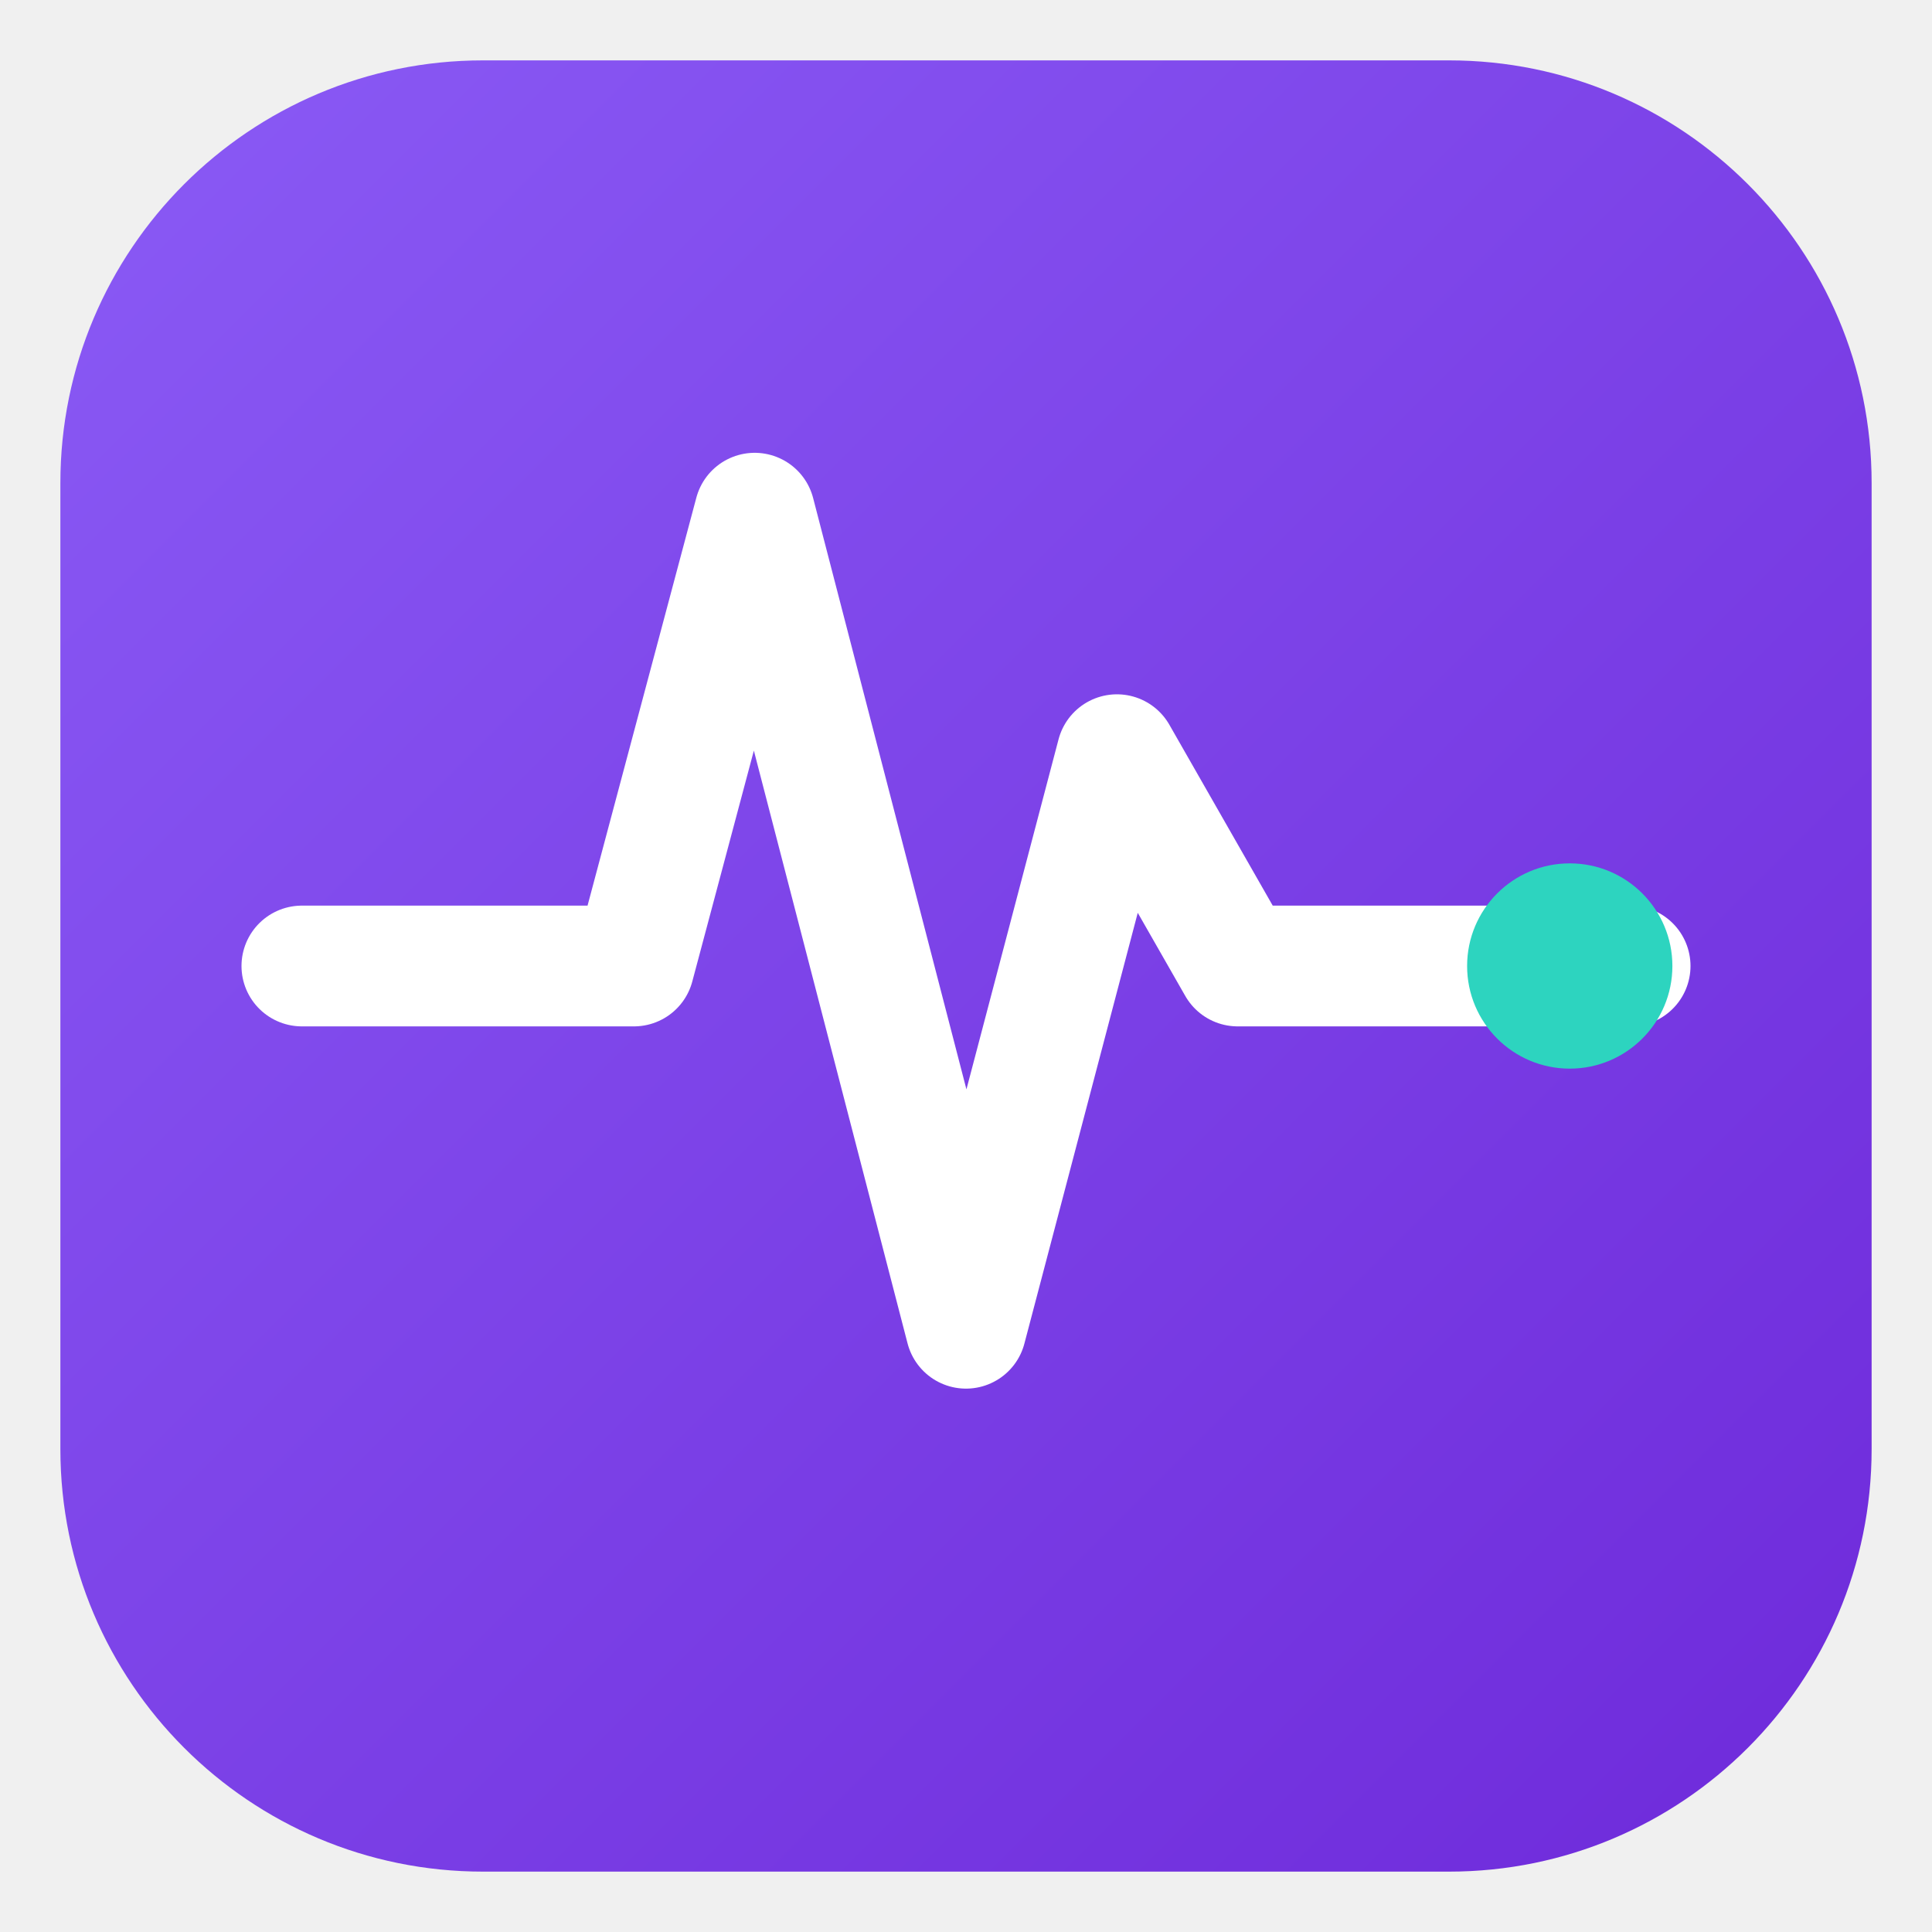
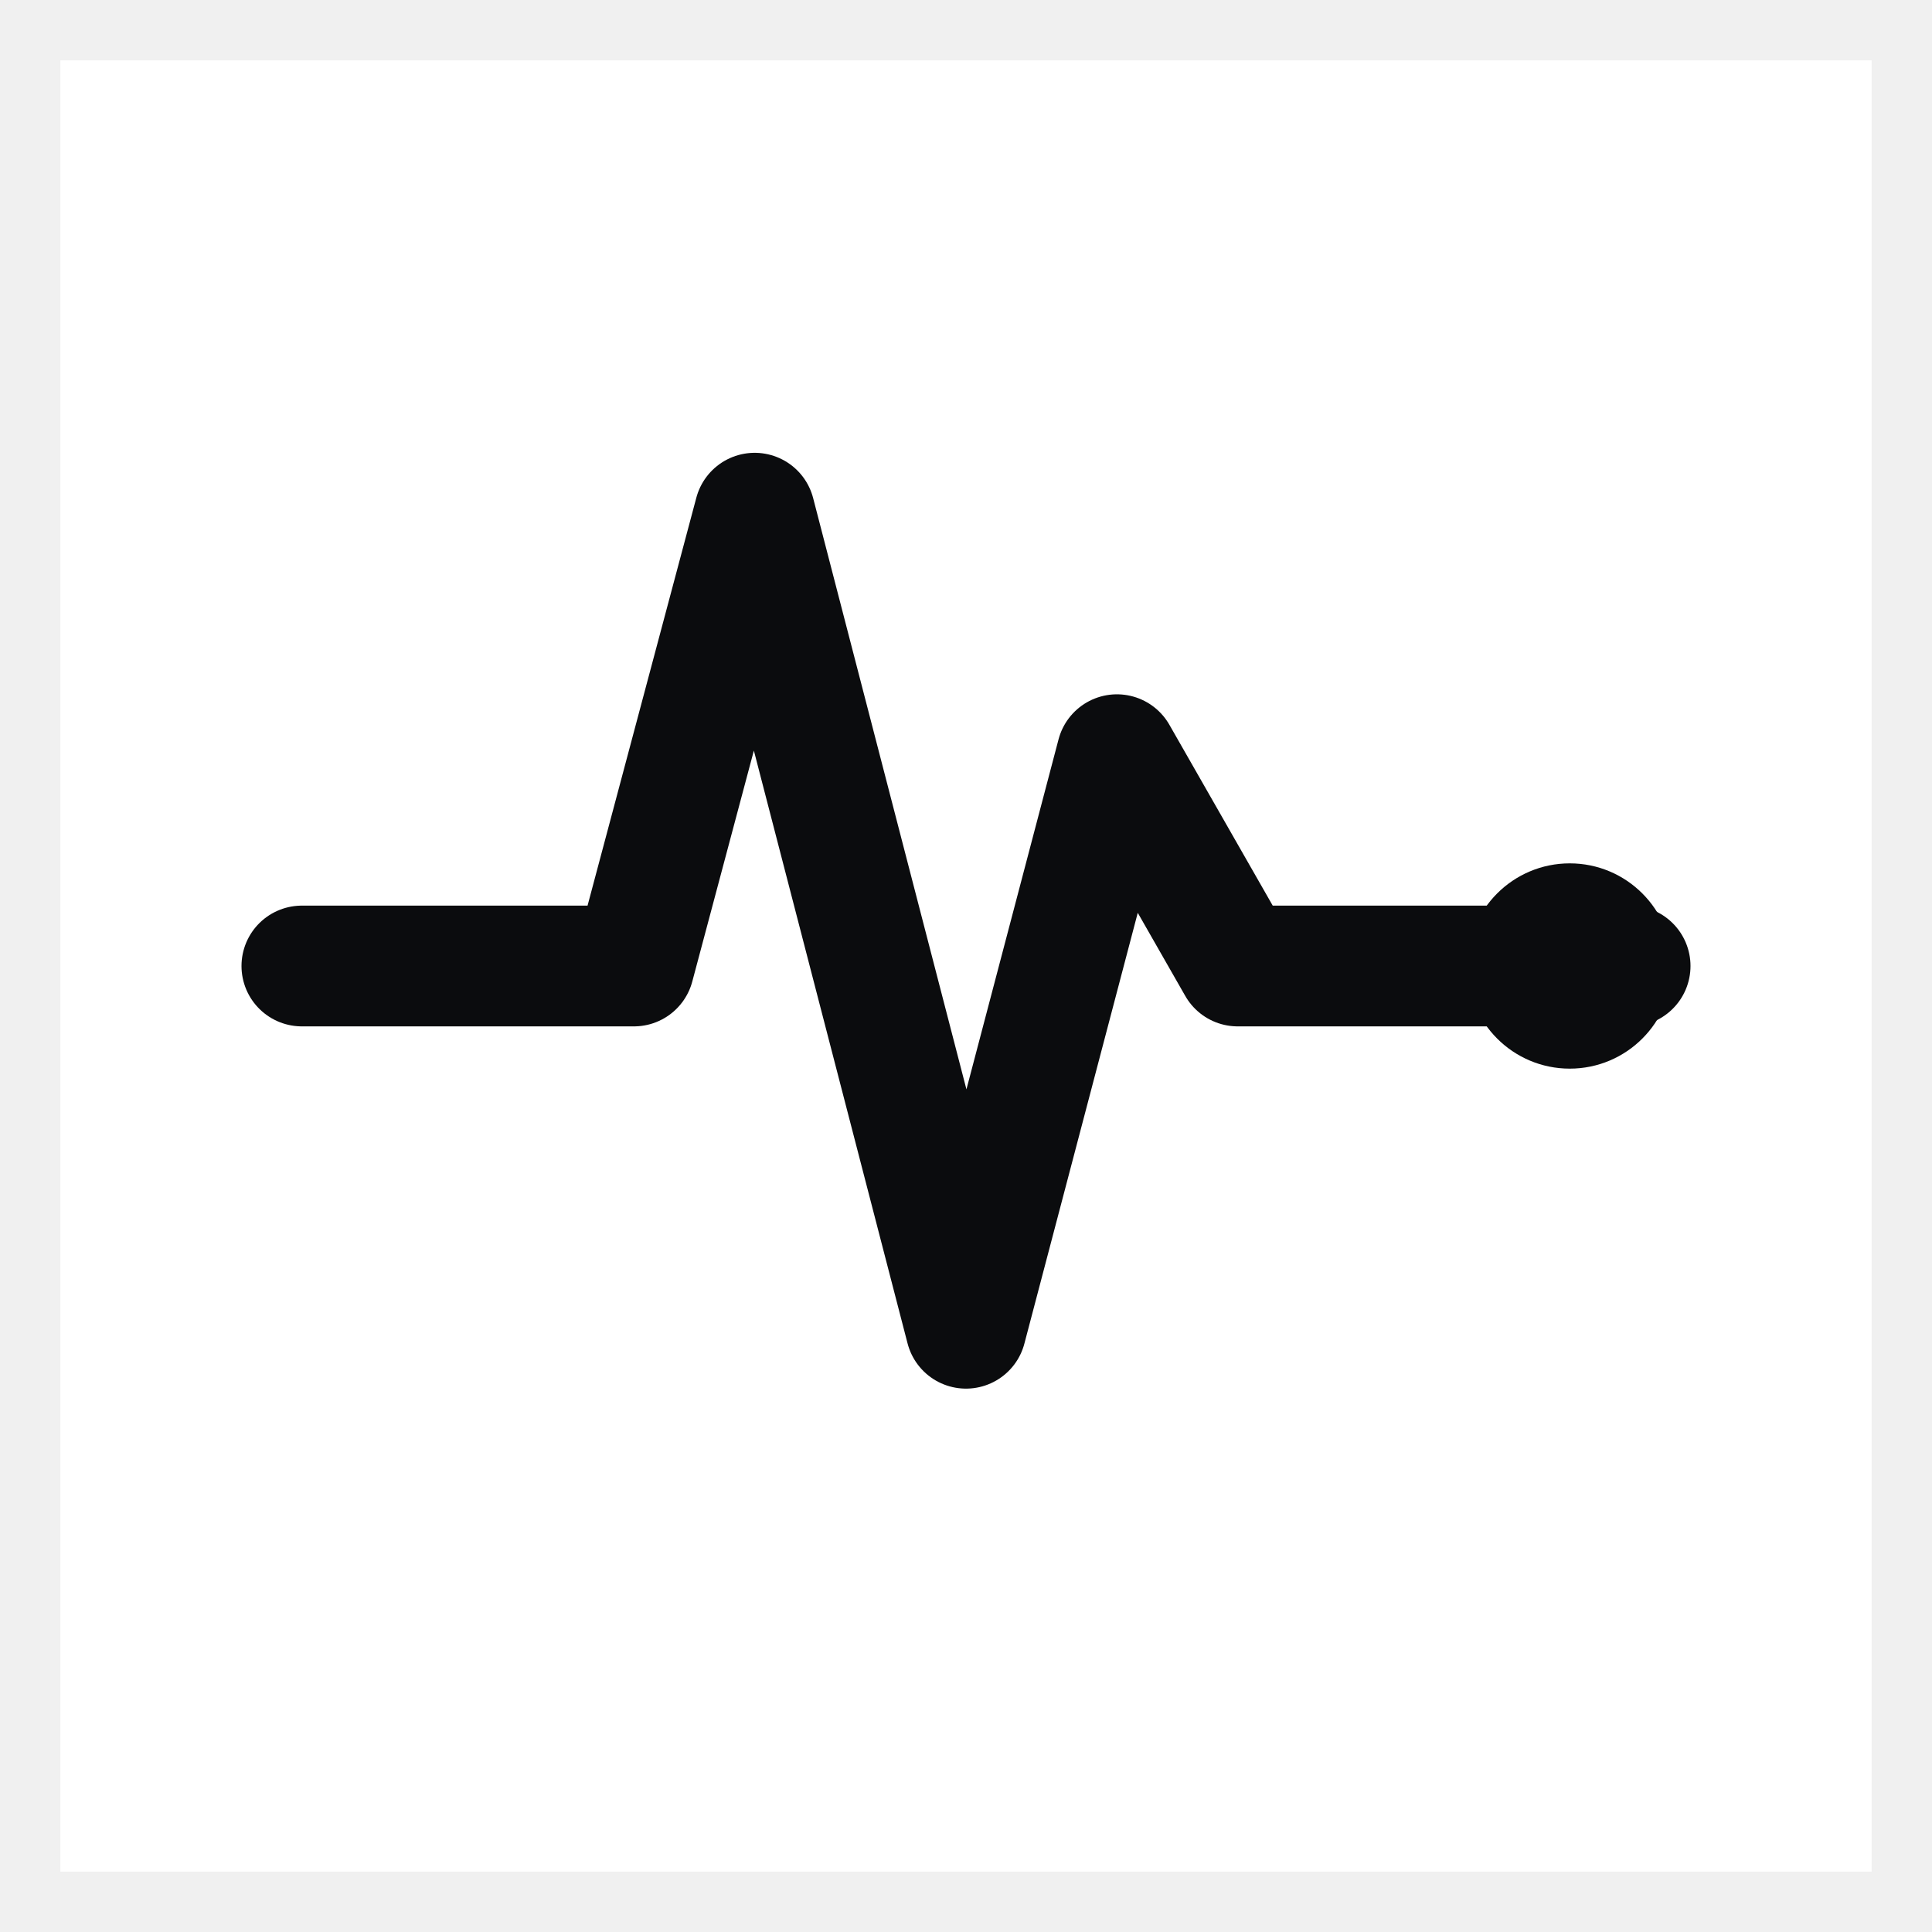
<svg xmlns="http://www.w3.org/2000/svg" viewBox="0 0 64 64" width="64" height="64">
-   <defs>
-     <linearGradient id="ping-g" x1="0" y1="0" x2="64" y2="64" gradientUnits="userSpaceOnUse">
-       <stop offset="0" stop-color="#8b5cf6" />
-       <stop offset="1" stop-color="#6d28d9" />
-     </linearGradient>
-   </defs>
-   <rect x="2" y="2" width="60" height="60" rx="14" fill="url(#ping-g)" />
-   <path d="M10 32 h11 l4 -15 l7 27 l5 -19 l4 7 h13" fill="none" stroke="#ffffff" stroke-width="4" stroke-linecap="round" stroke-linejoin="round" />
-   <circle cx="52" cy="32" r="3.4" fill="#2dd4bf" />
+   <rect x="2" y="2" width="60" height="60" rx="0" fill="#ffffff" />
+   <path d="M10 32 h11 l4 -15 l7 27 l5 -19 l4 7 h13" fill="none" stroke="#0b0c0e" stroke-width="4" stroke-linecap="round" stroke-linejoin="round" />
+   <circle cx="52" cy="32" r="3.4" fill="#0b0c0e" />
</svg>
